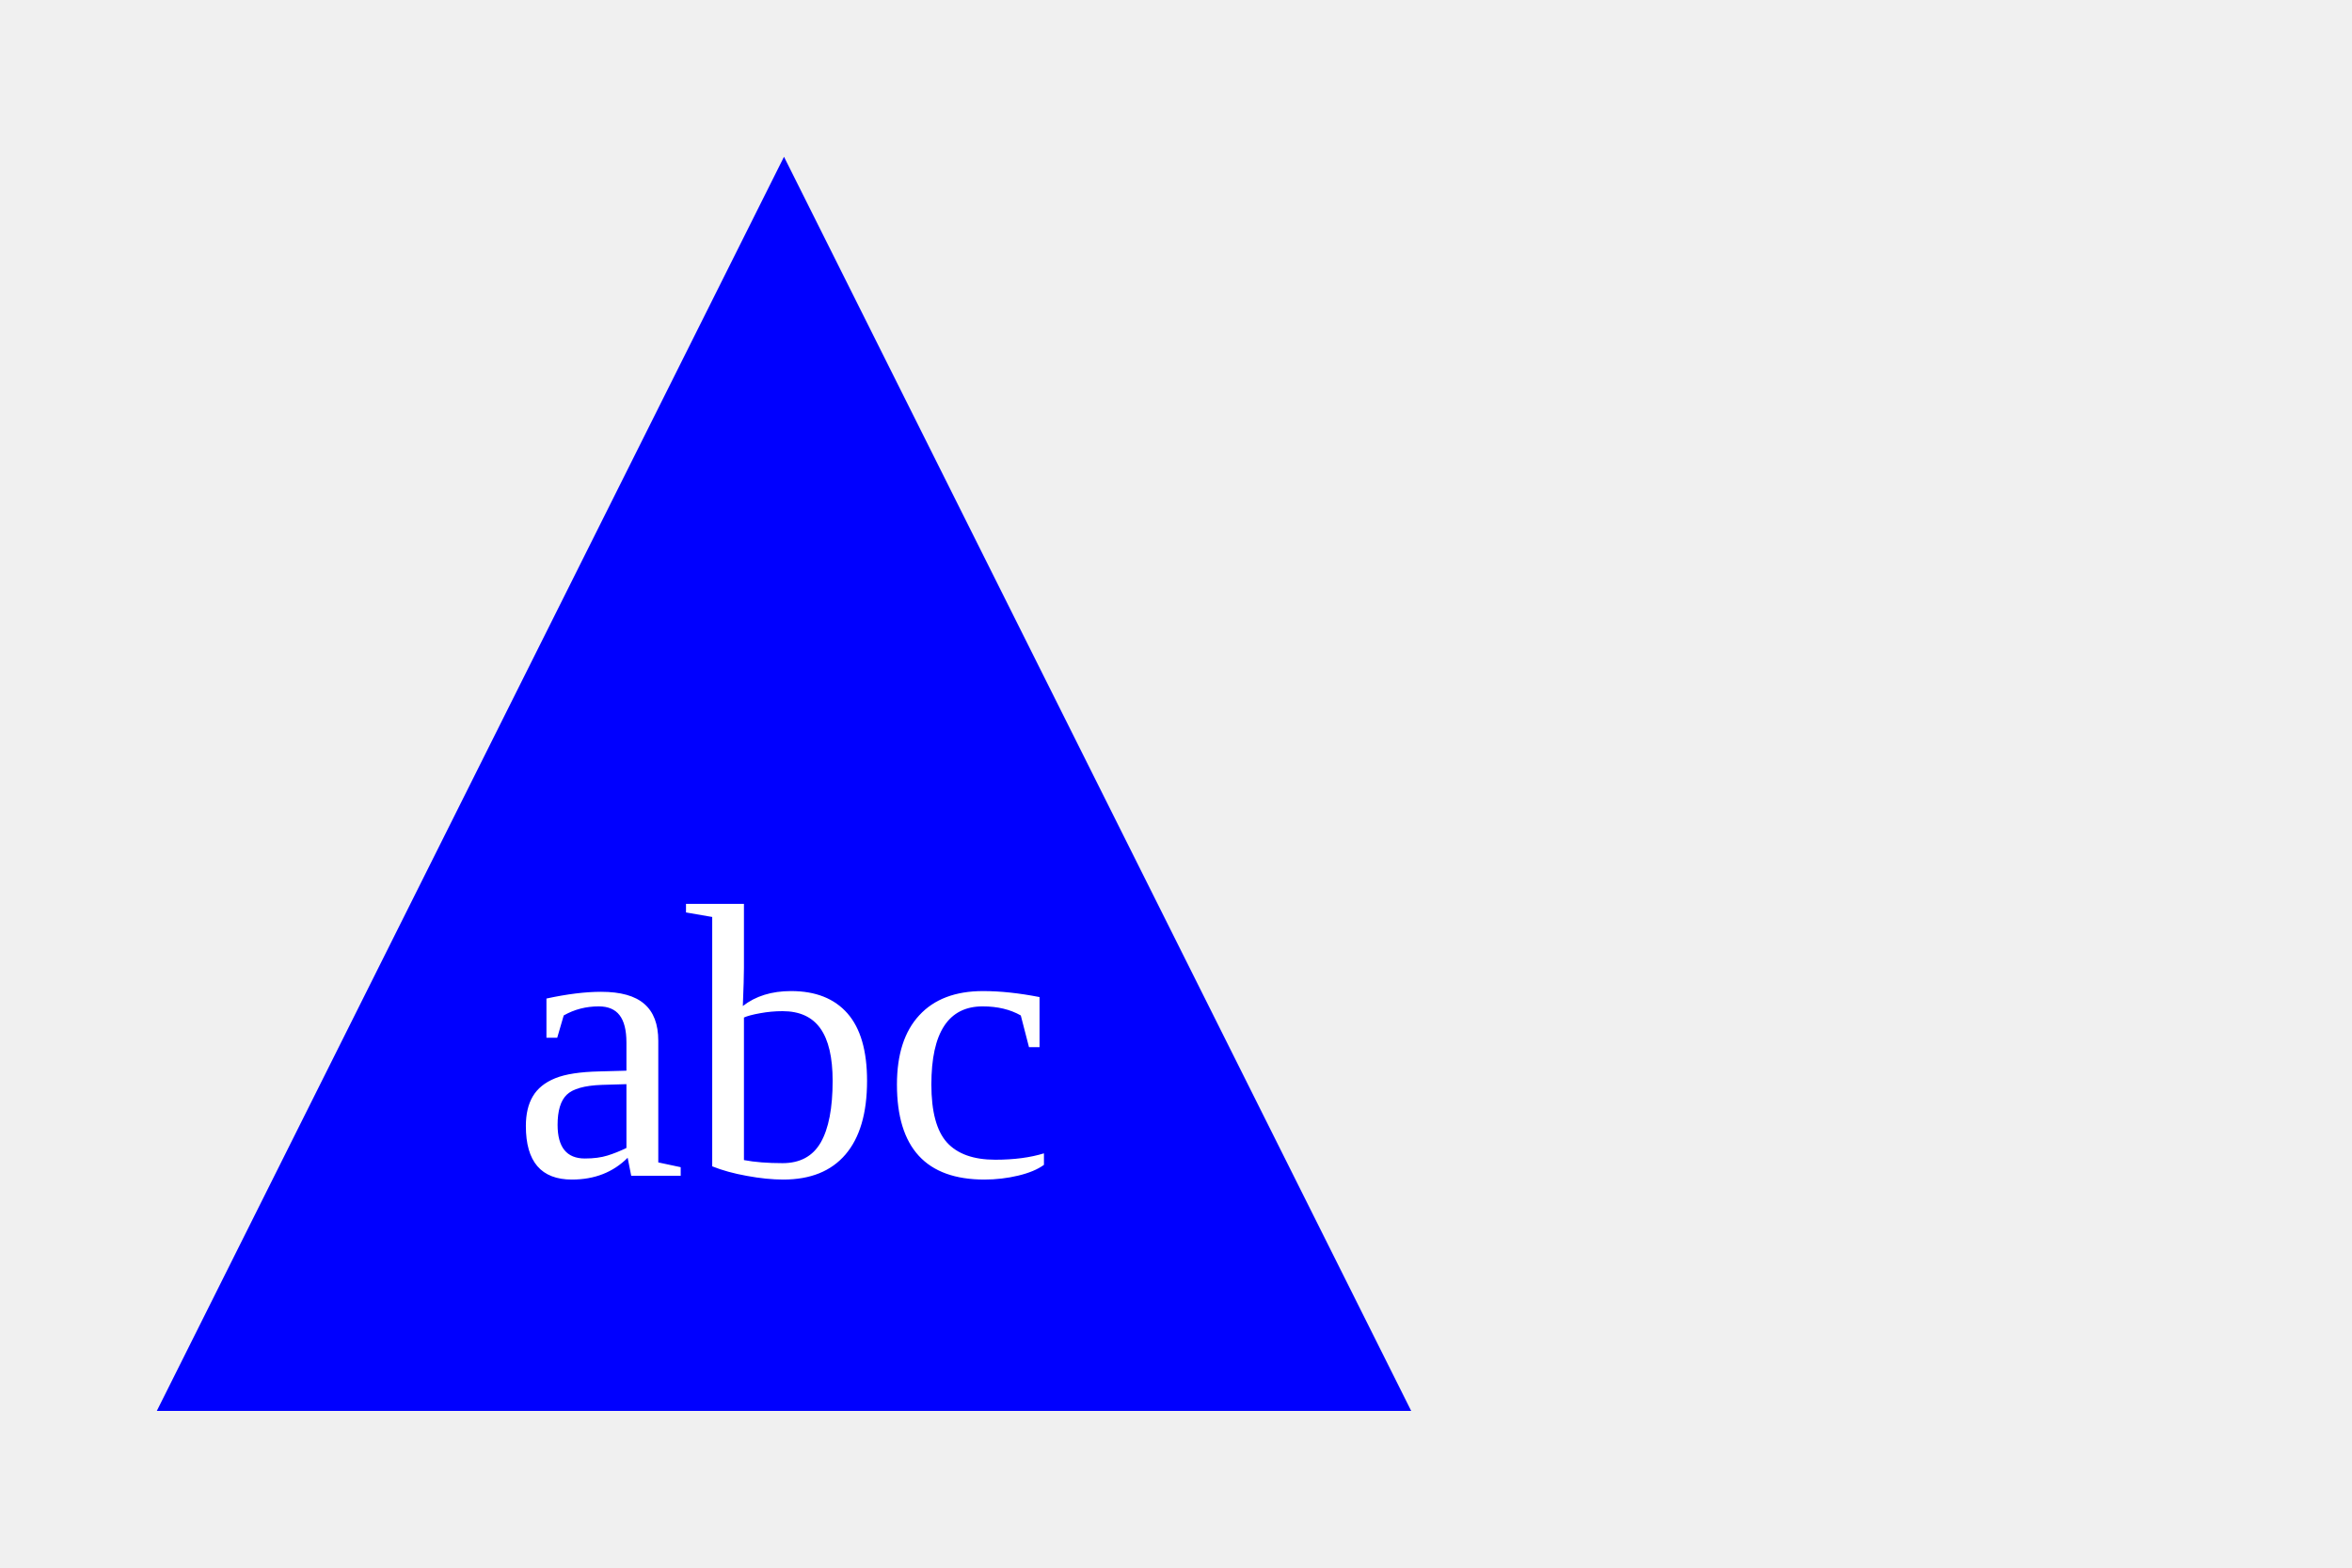
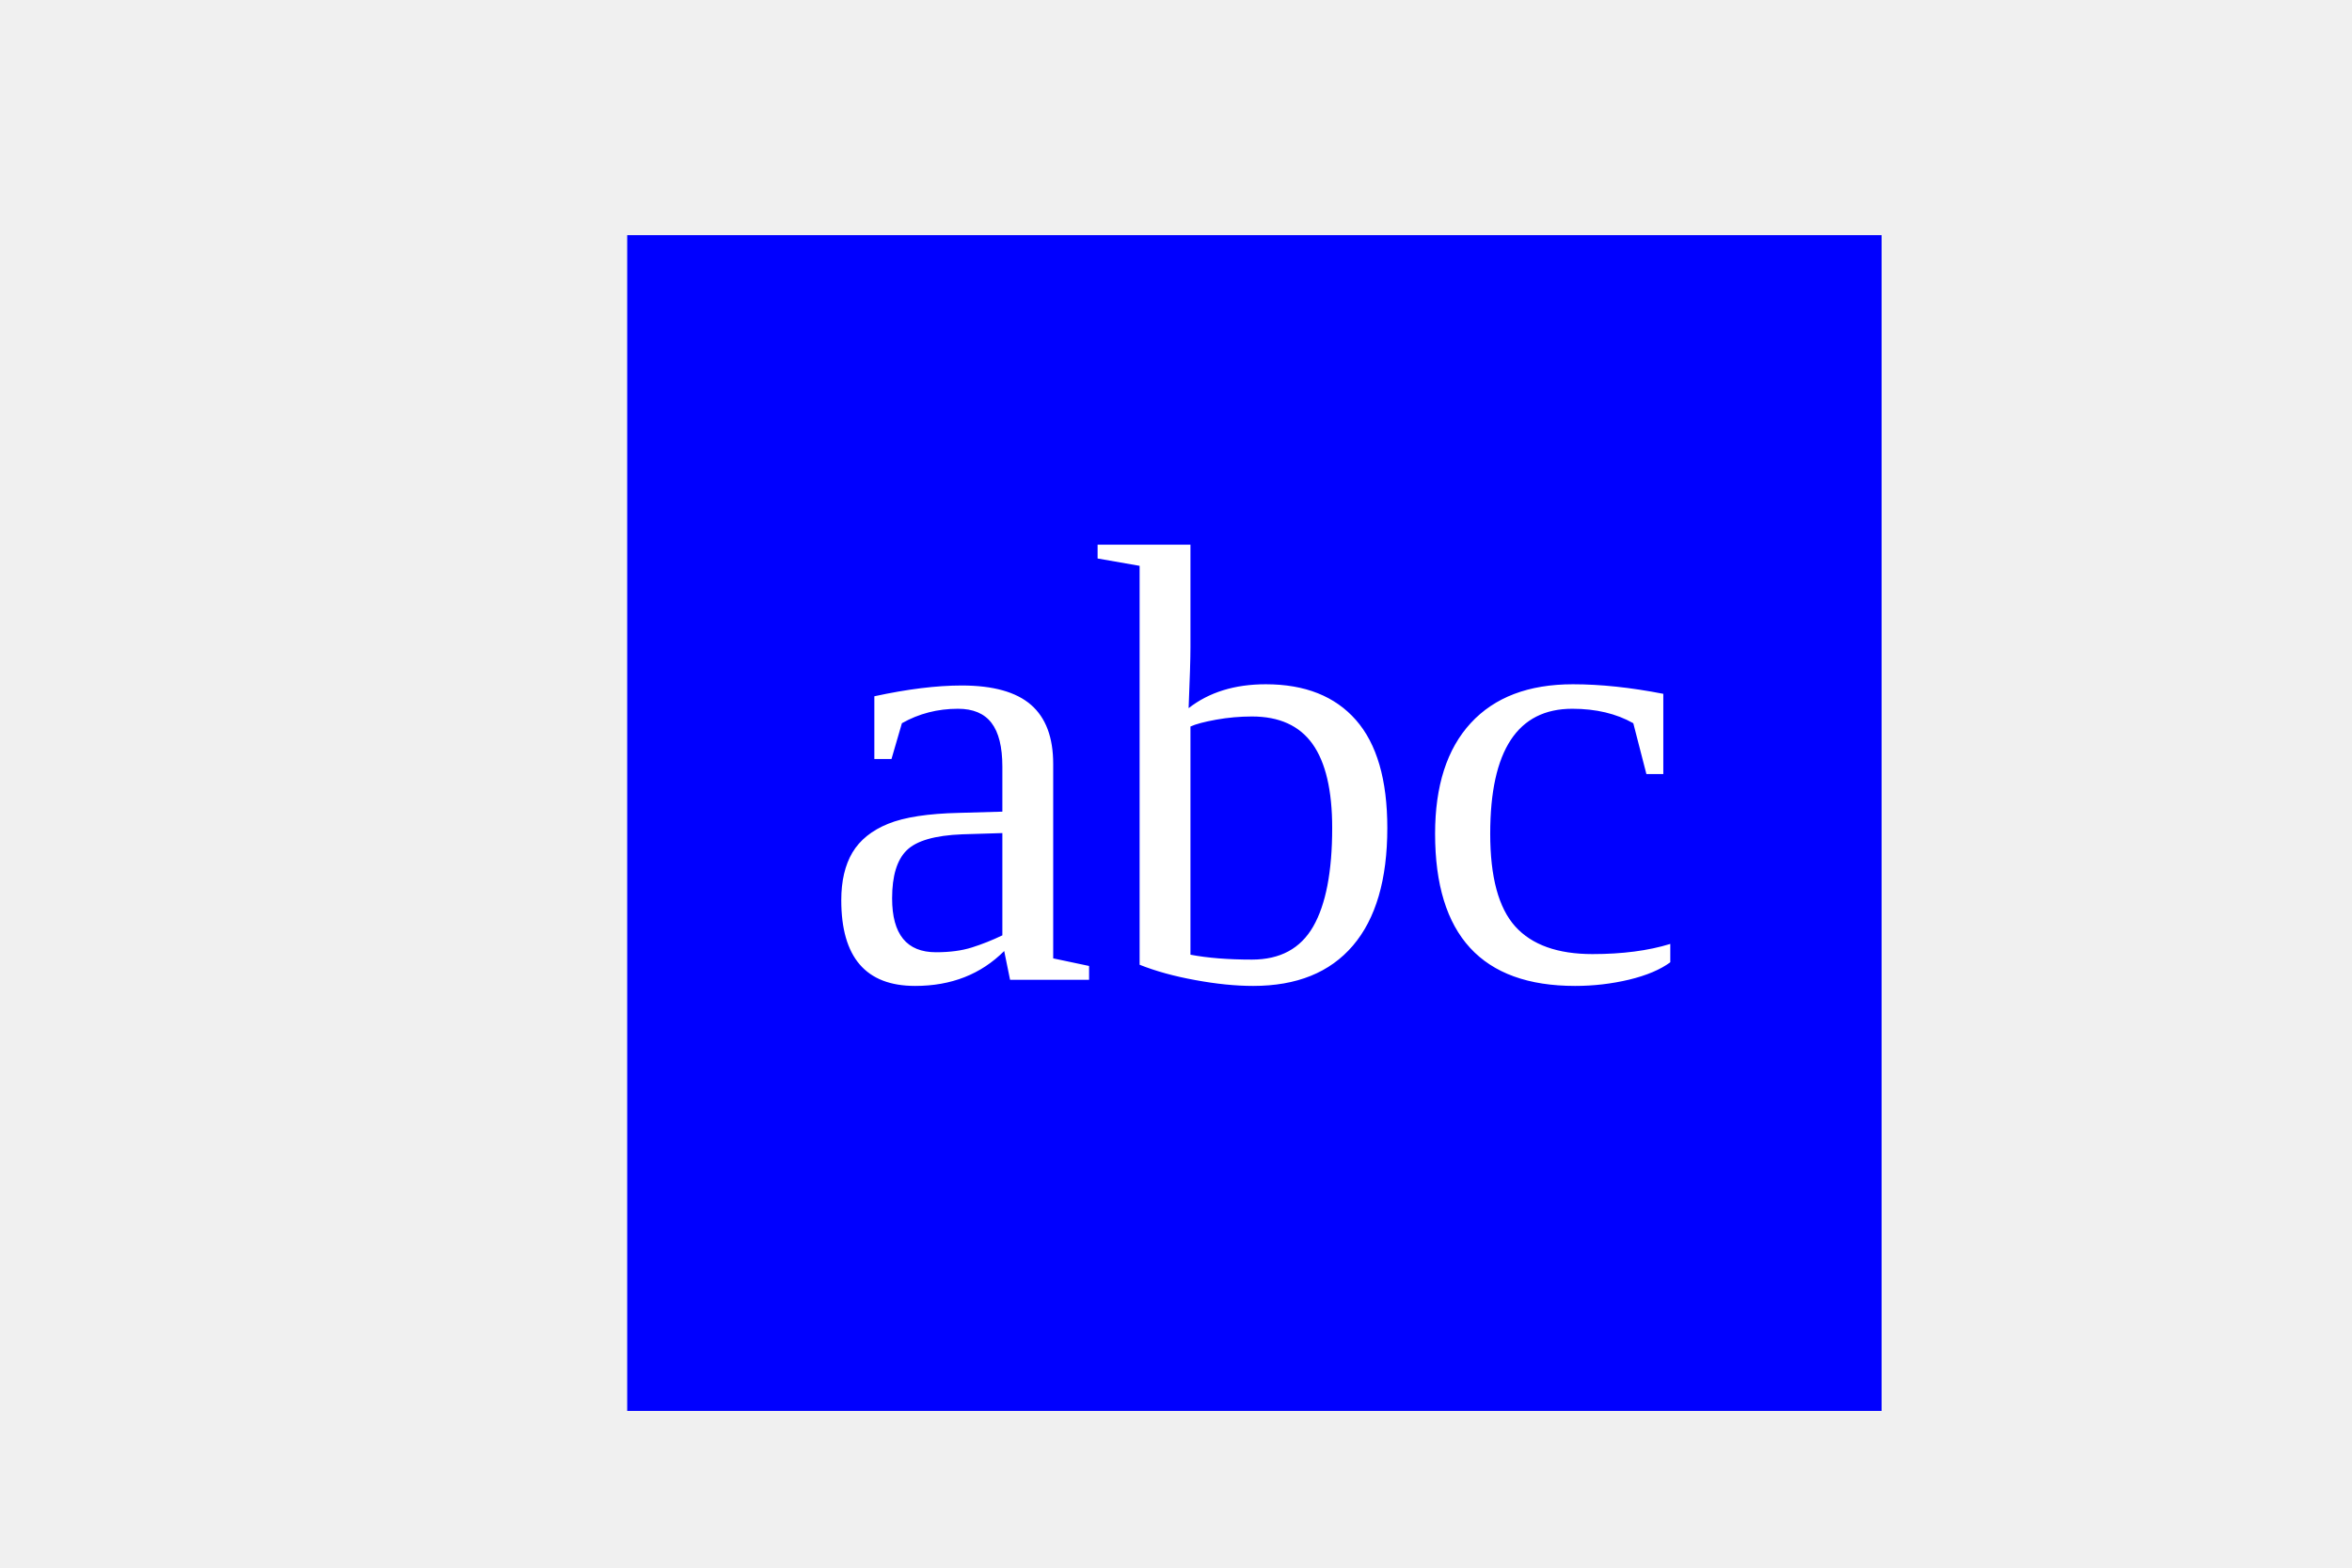
<svg xmlns="http://www.w3.org/2000/svg" version="1.1" width="300" height="200">
-   <polygon points="100 20, 20 180, 180 180" fill="blue" />
-   <text x="100" y="150" font-size="50" text-anchor="middle" fill="white">abc</text>;
+   <rect x="80" y="30" width="160" height="150" fill="blue" />
+   <text x="160" y="125" font-size="80" text-anchor="middle" fill="white">abc</text>;

</svg>
